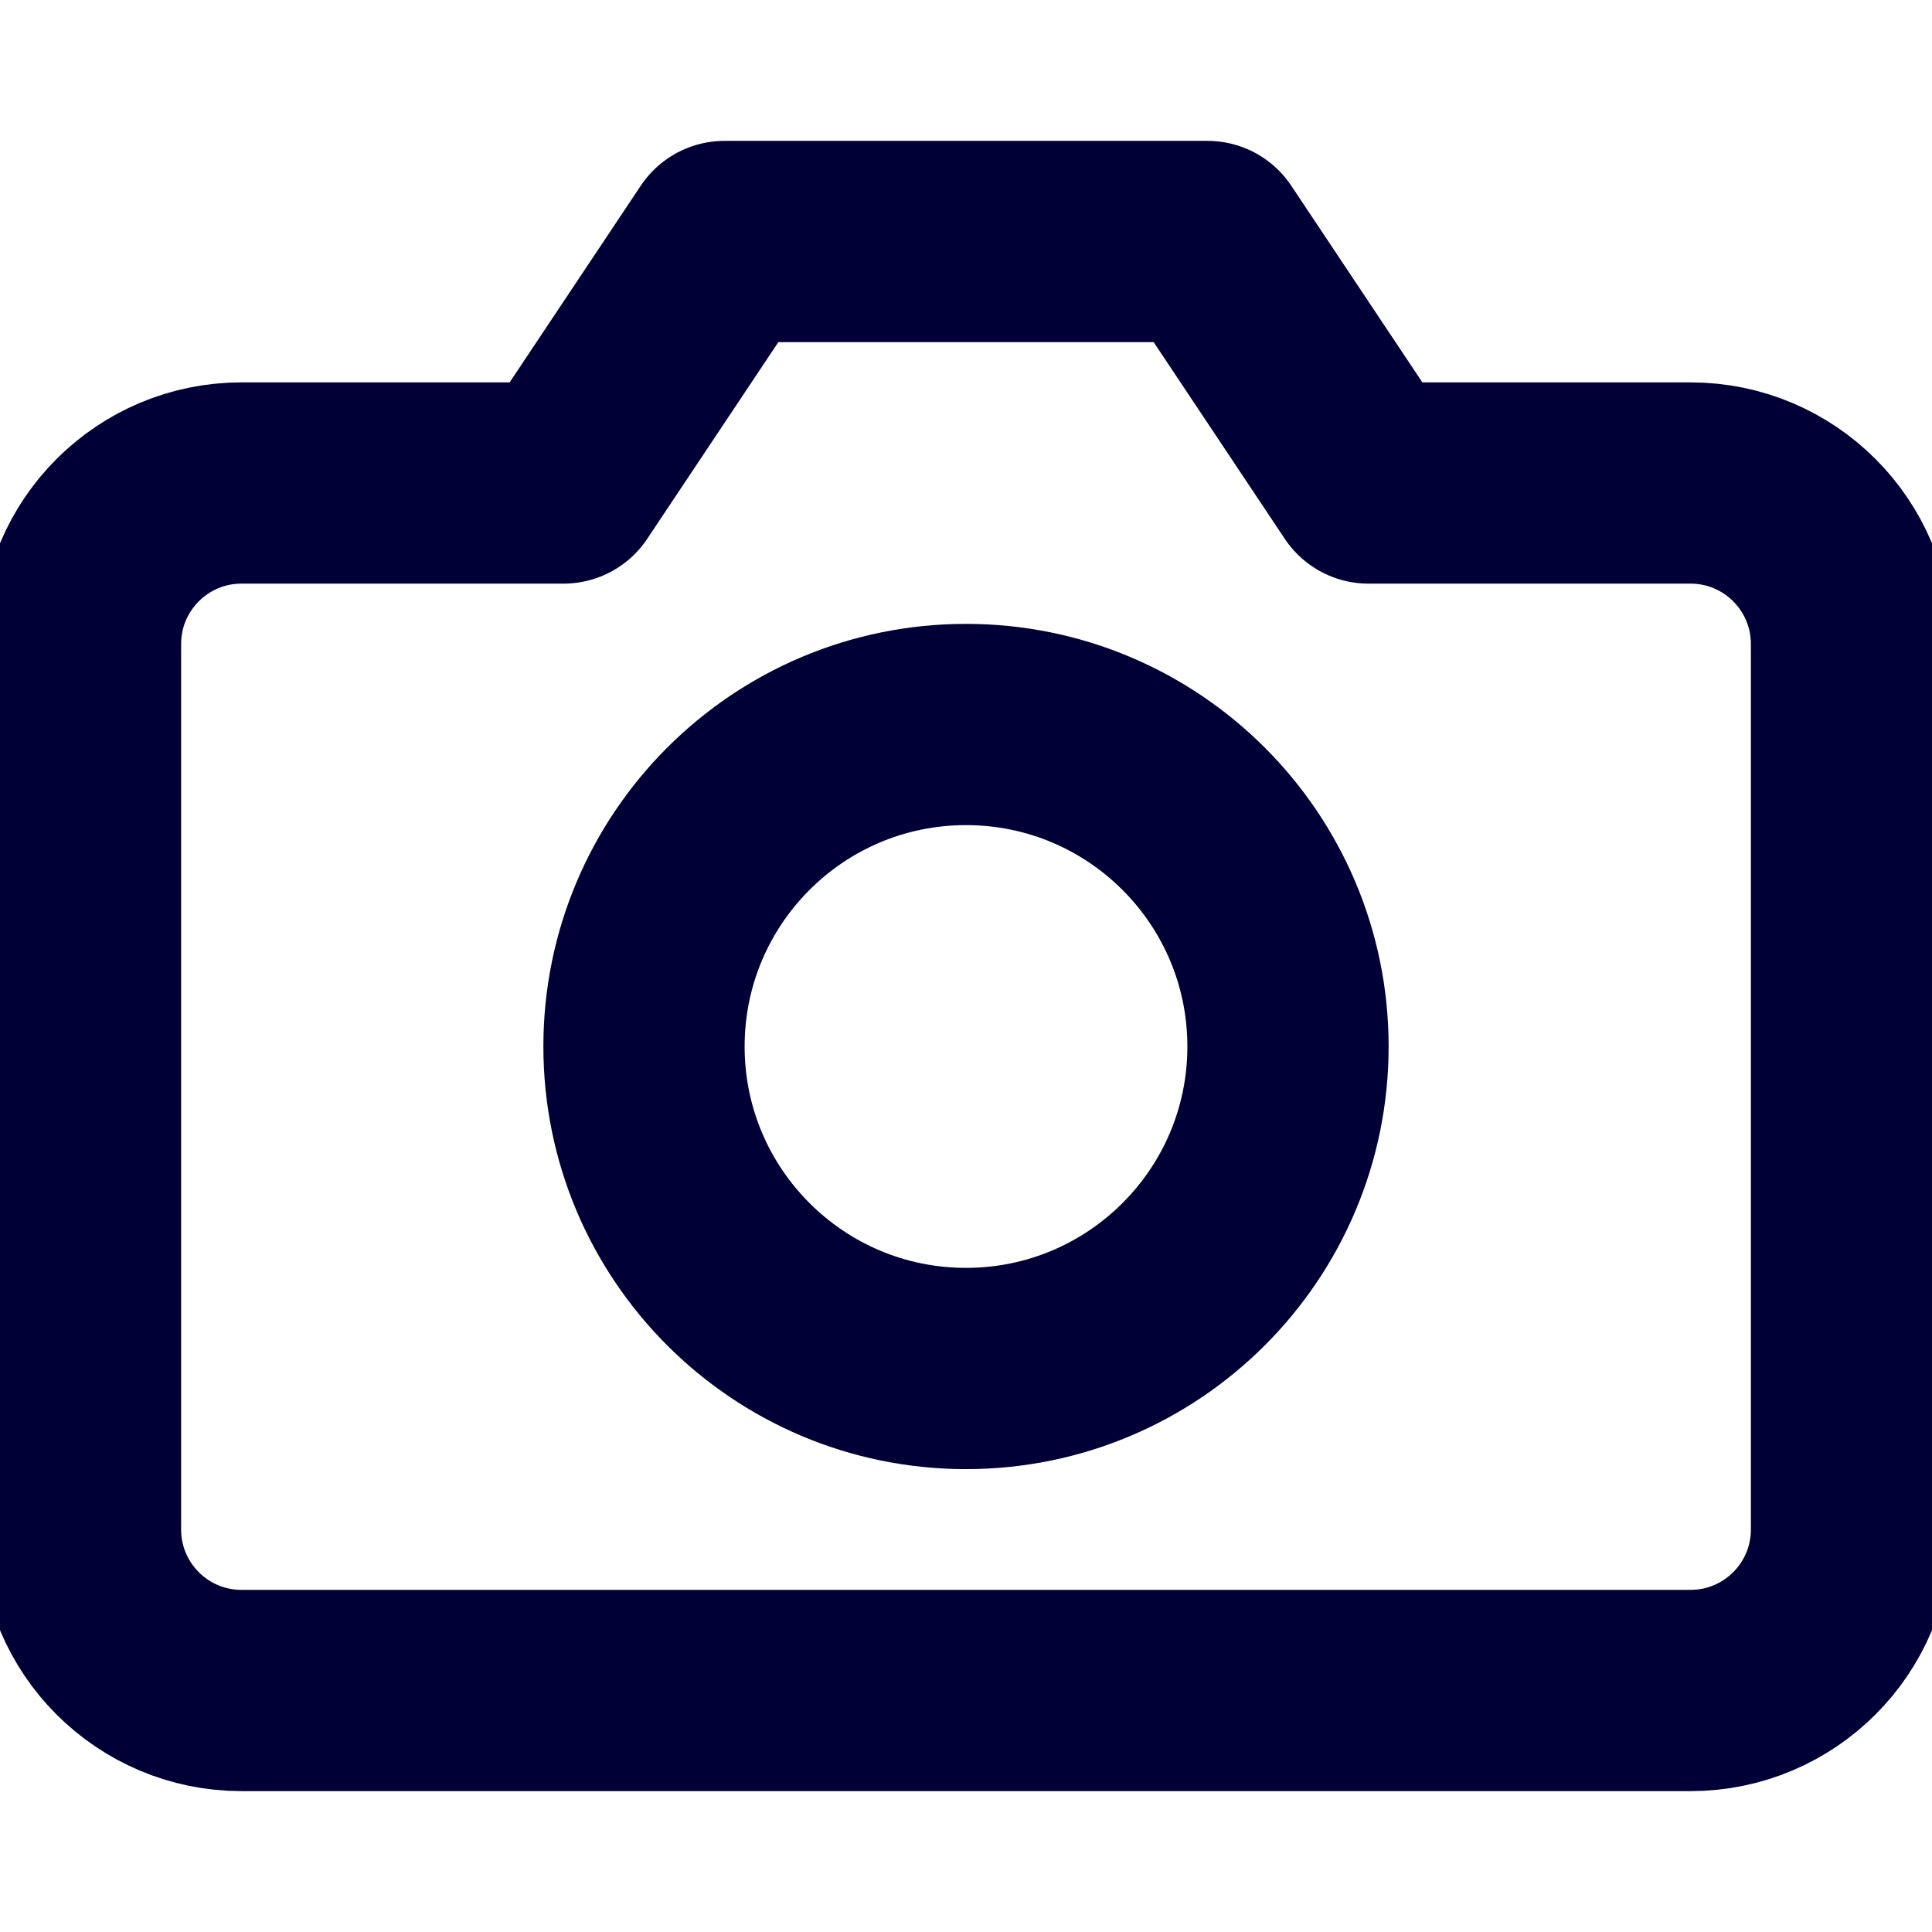
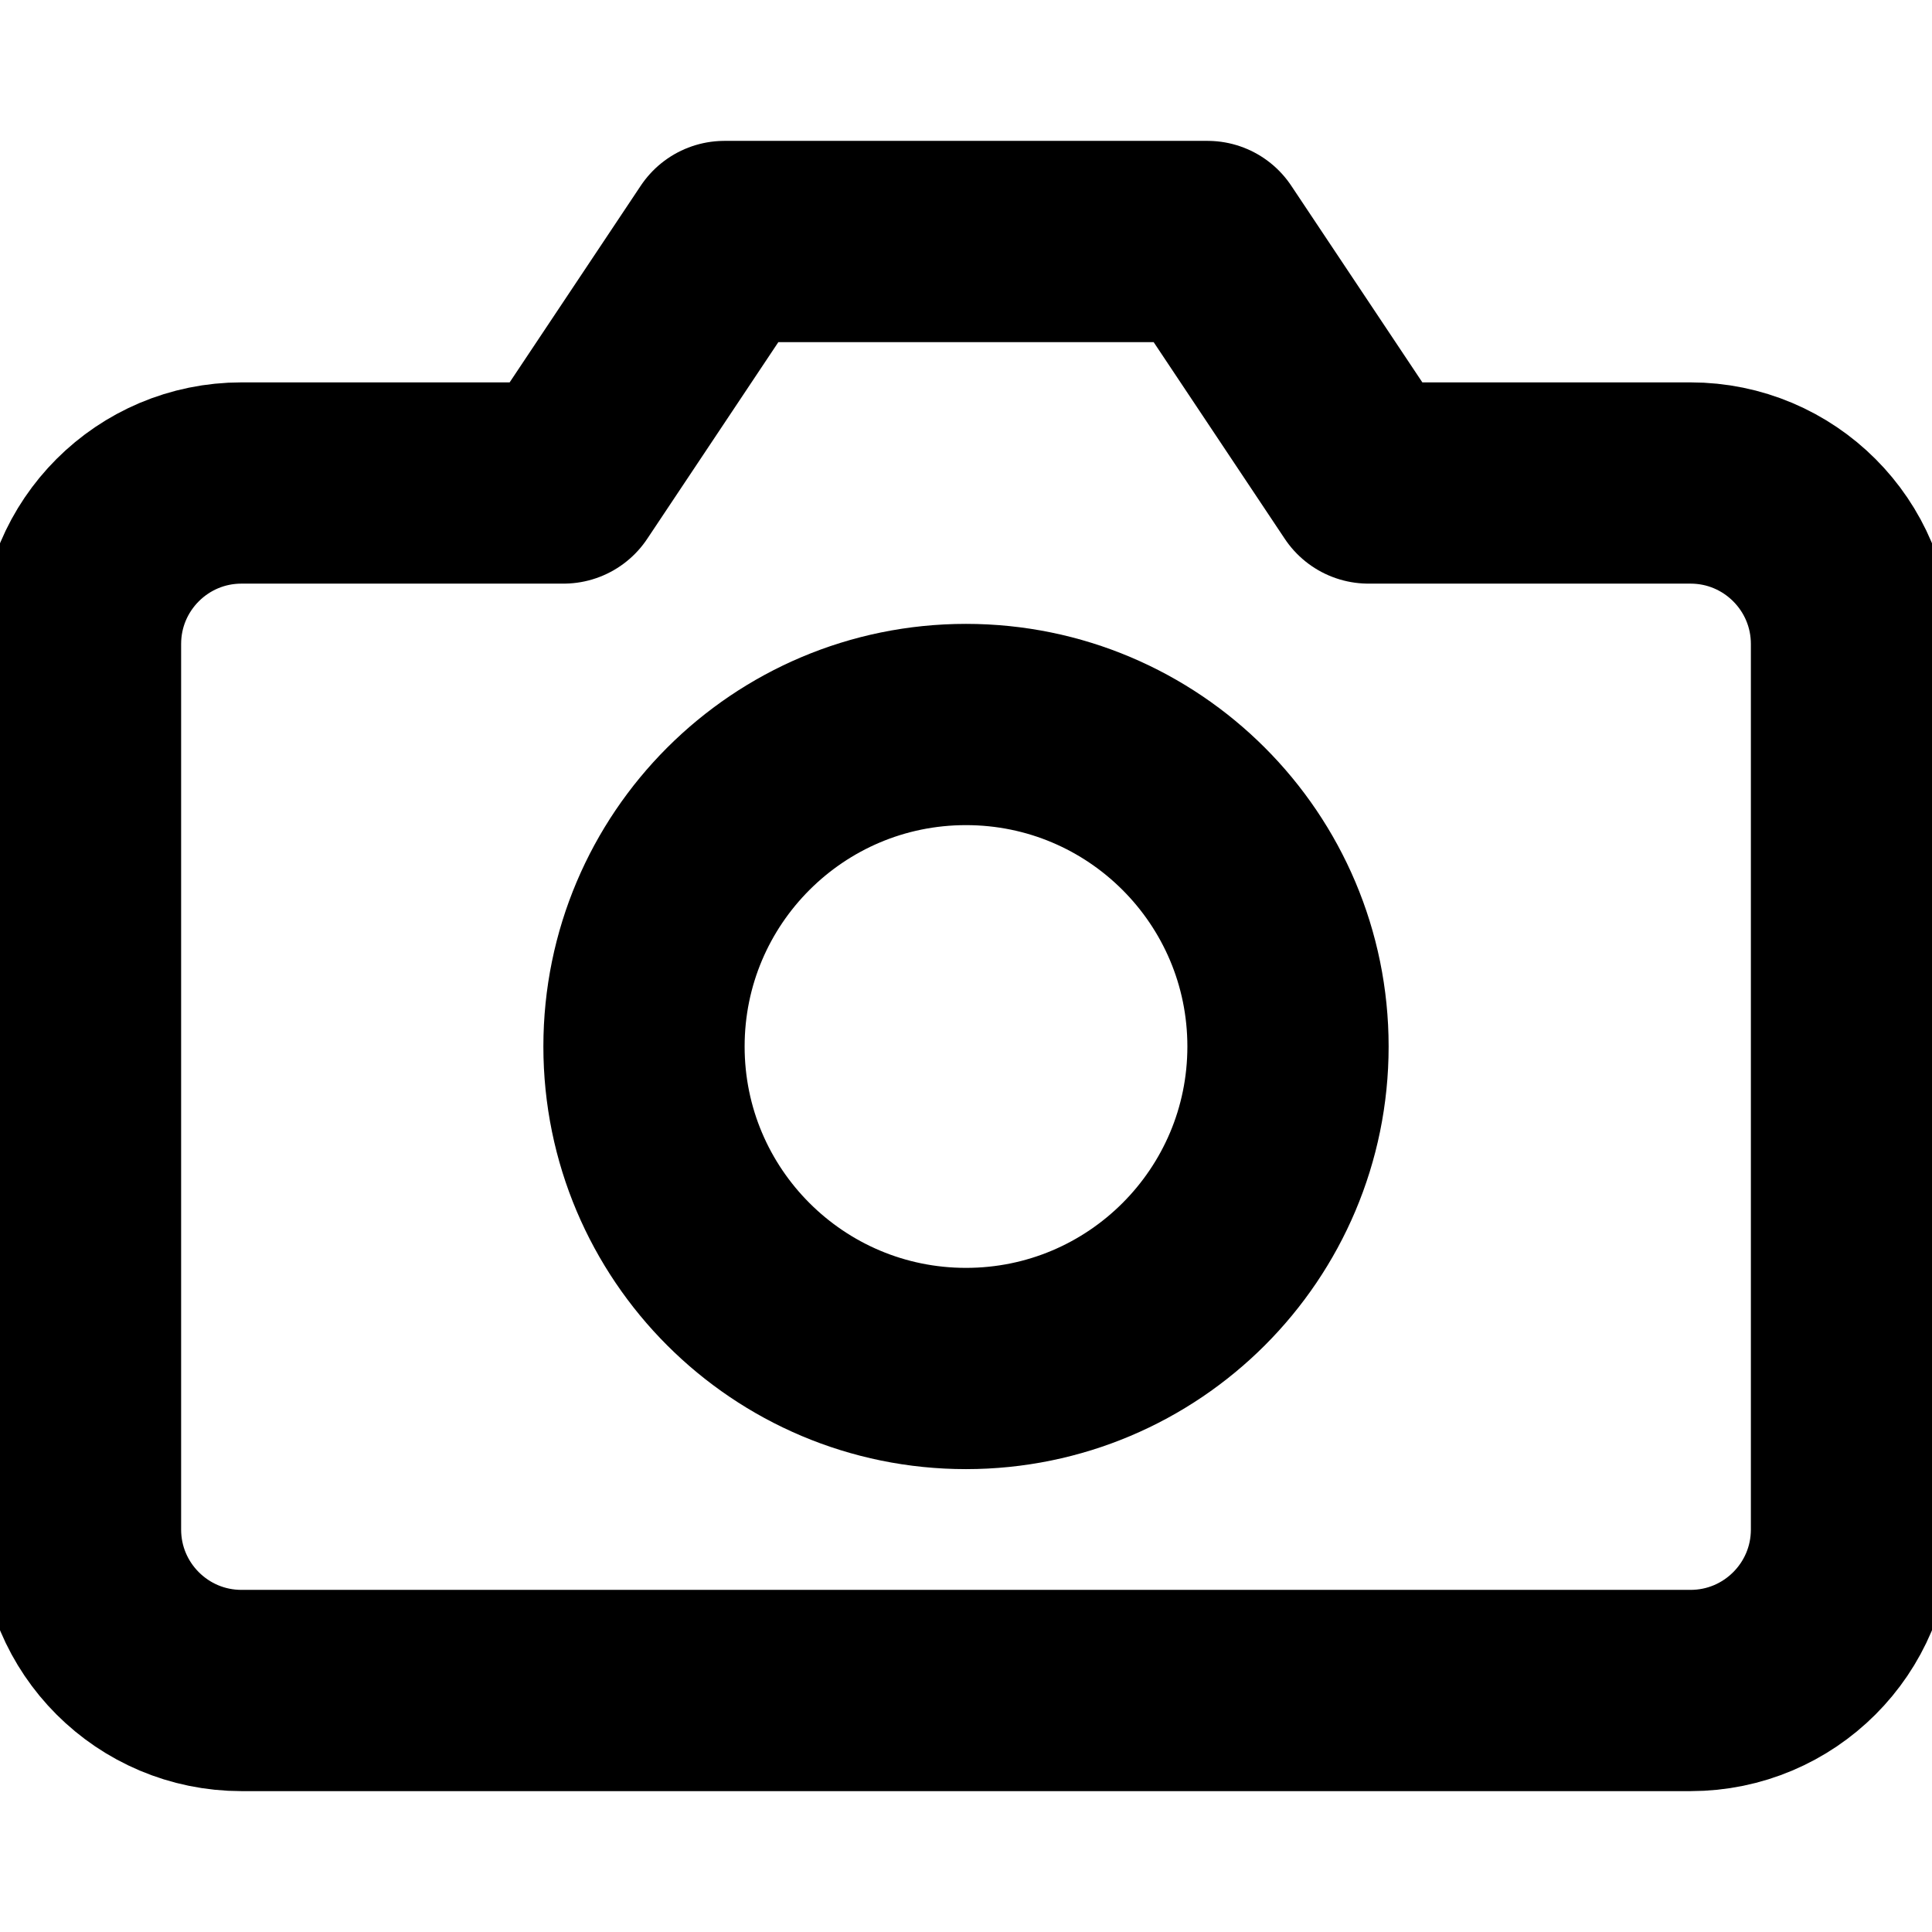
- <svg xmlns="http://www.w3.org/2000/svg" width="44" height="44" viewBox="0 0 24 24" fill="none" stroke="#000036" stroke-width="2.5" stroke-linecap="round" stroke-linejoin="round" class="feather feather-camera">
+ <svg xmlns="http://www.w3.org/2000/svg" preserveAspectRatio="xMidYMid" viewBox="0 0 24 24" fill="none" stroke="currentColor" stroke-width="2.5" stroke-linecap="round" stroke-linejoin="round" class="feather feather-camera">
  <path d="M23 19a2 2 0 0 1-2 2H3a2 2 0 0 1-2-2V8a2 2 0 0 1 2-2h4l2-3h6l2 3h4a2 2 0 0 1 2 2z" />
  <circle cx="12" cy="13" r="4" />
</svg>
